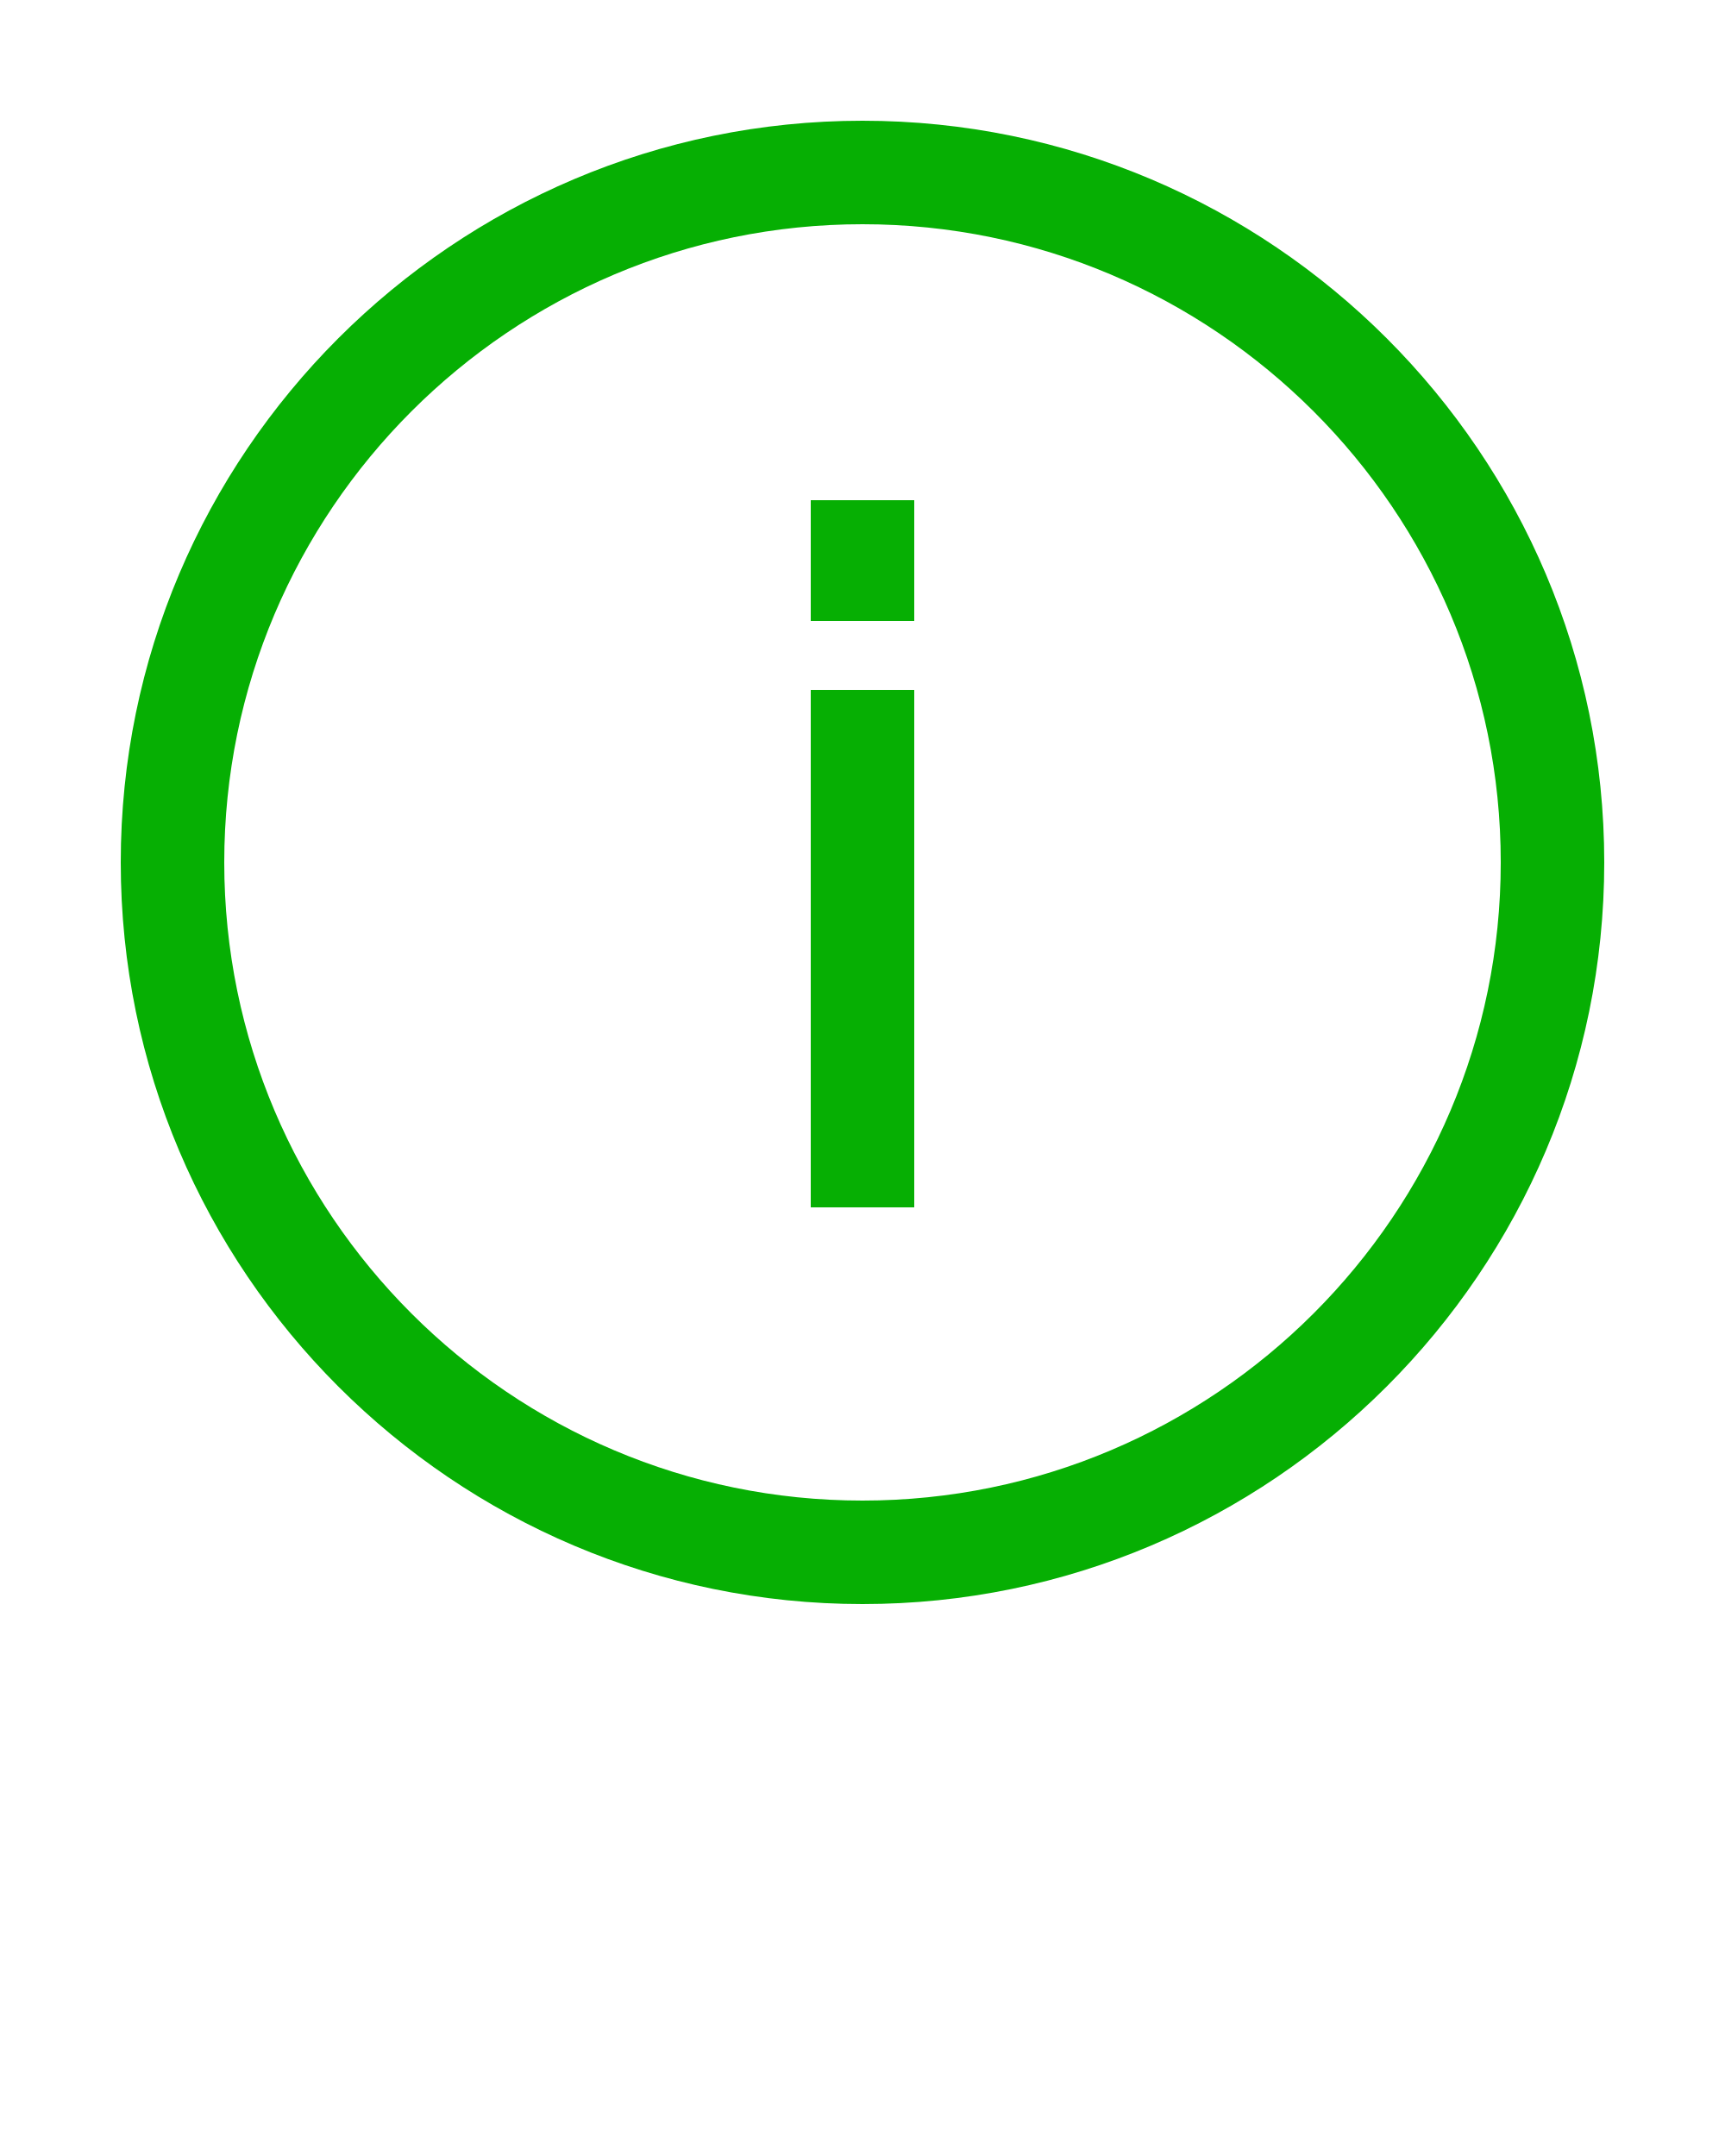
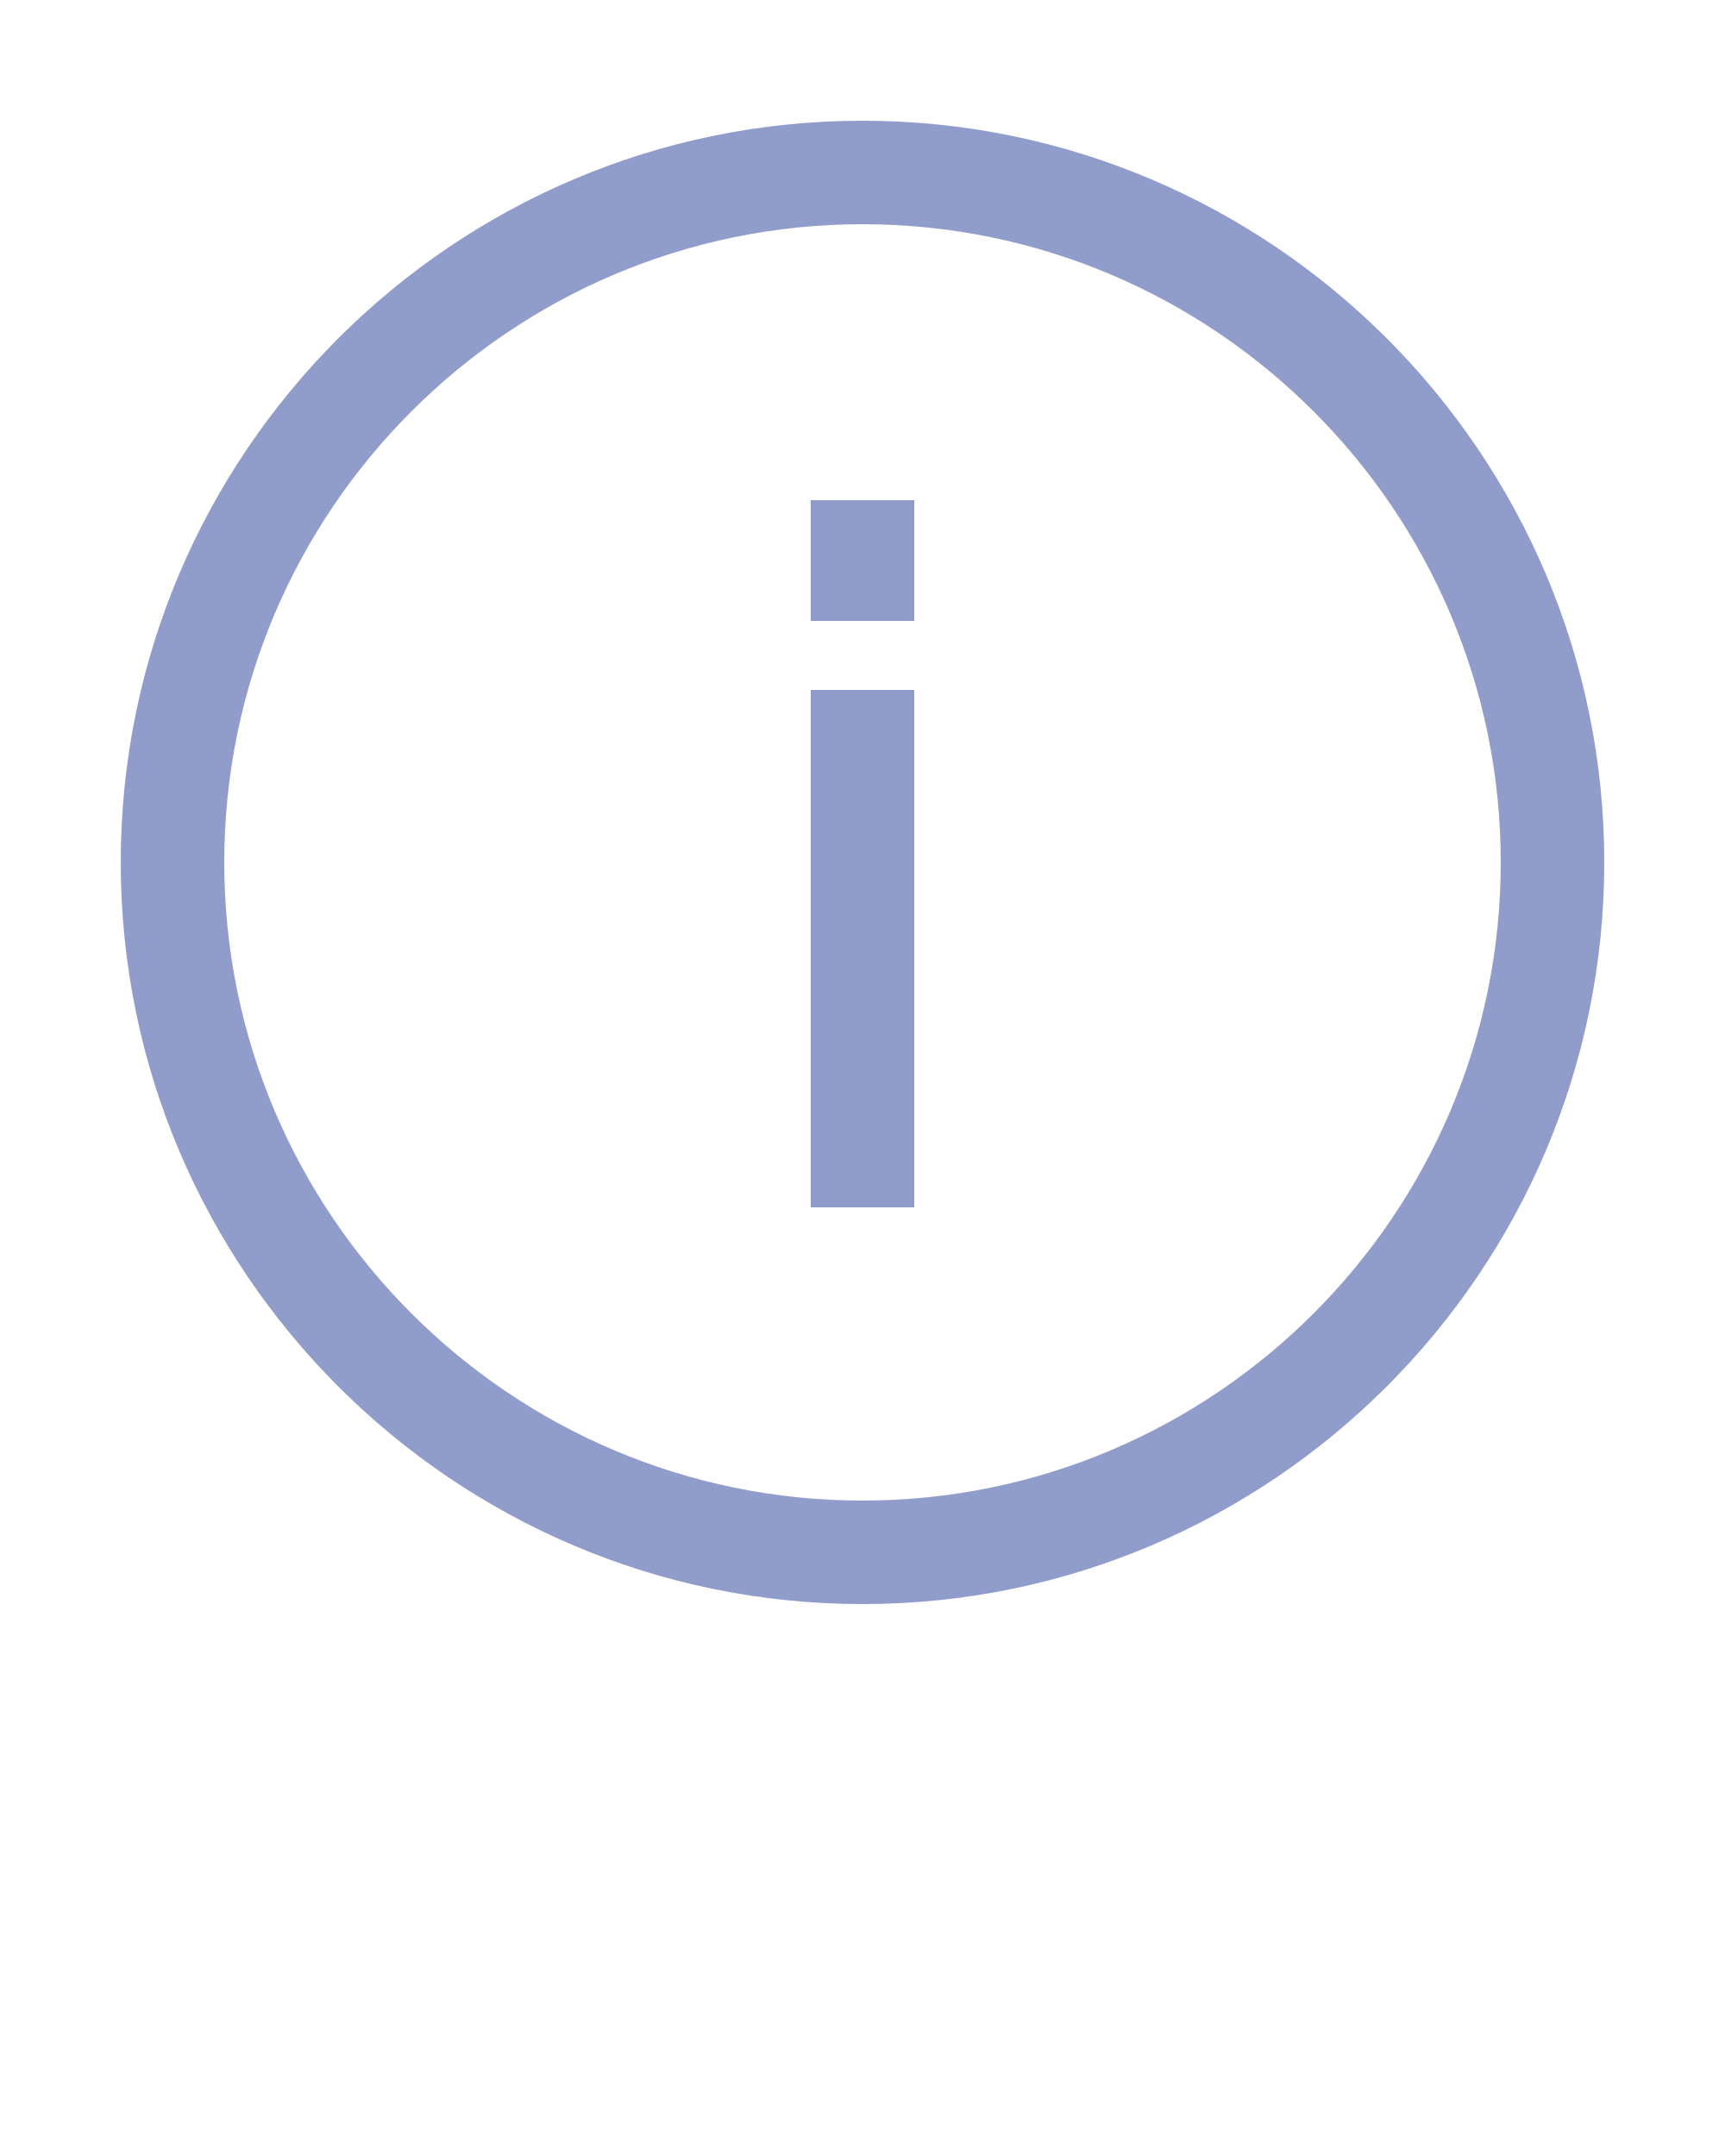
<svg xmlns="http://www.w3.org/2000/svg" version="1.1" id="Слой_1" x="0px" y="0px" viewBox="-909 1938 100 125" style="enable-background:new -909 1938 100 125;" xml:space="preserve">
  <style type="text/css">
- 	.st0{fill:#06AF03;}
+ 	.st0{fill:#909CCA;}
</style>
  <g>
    <path class="st0" d="M-859,2031c23.7,0,43-19.3,43-43s-19.3-43-43-43s-43,19.3-43,43S-882.7,2031-859,2031z M-859,1951   c20.4,0,37,16.6,37,37s-16.6,37-37,37s-37-16.6-37-37S-879.4,1951-859,1951z" />
    <rect x="-862" y="1978" class="st0" width="6" height="30" />
    <rect x="-862" y="1967" class="st0" width="6" height="7" />
  </g>
</svg>
